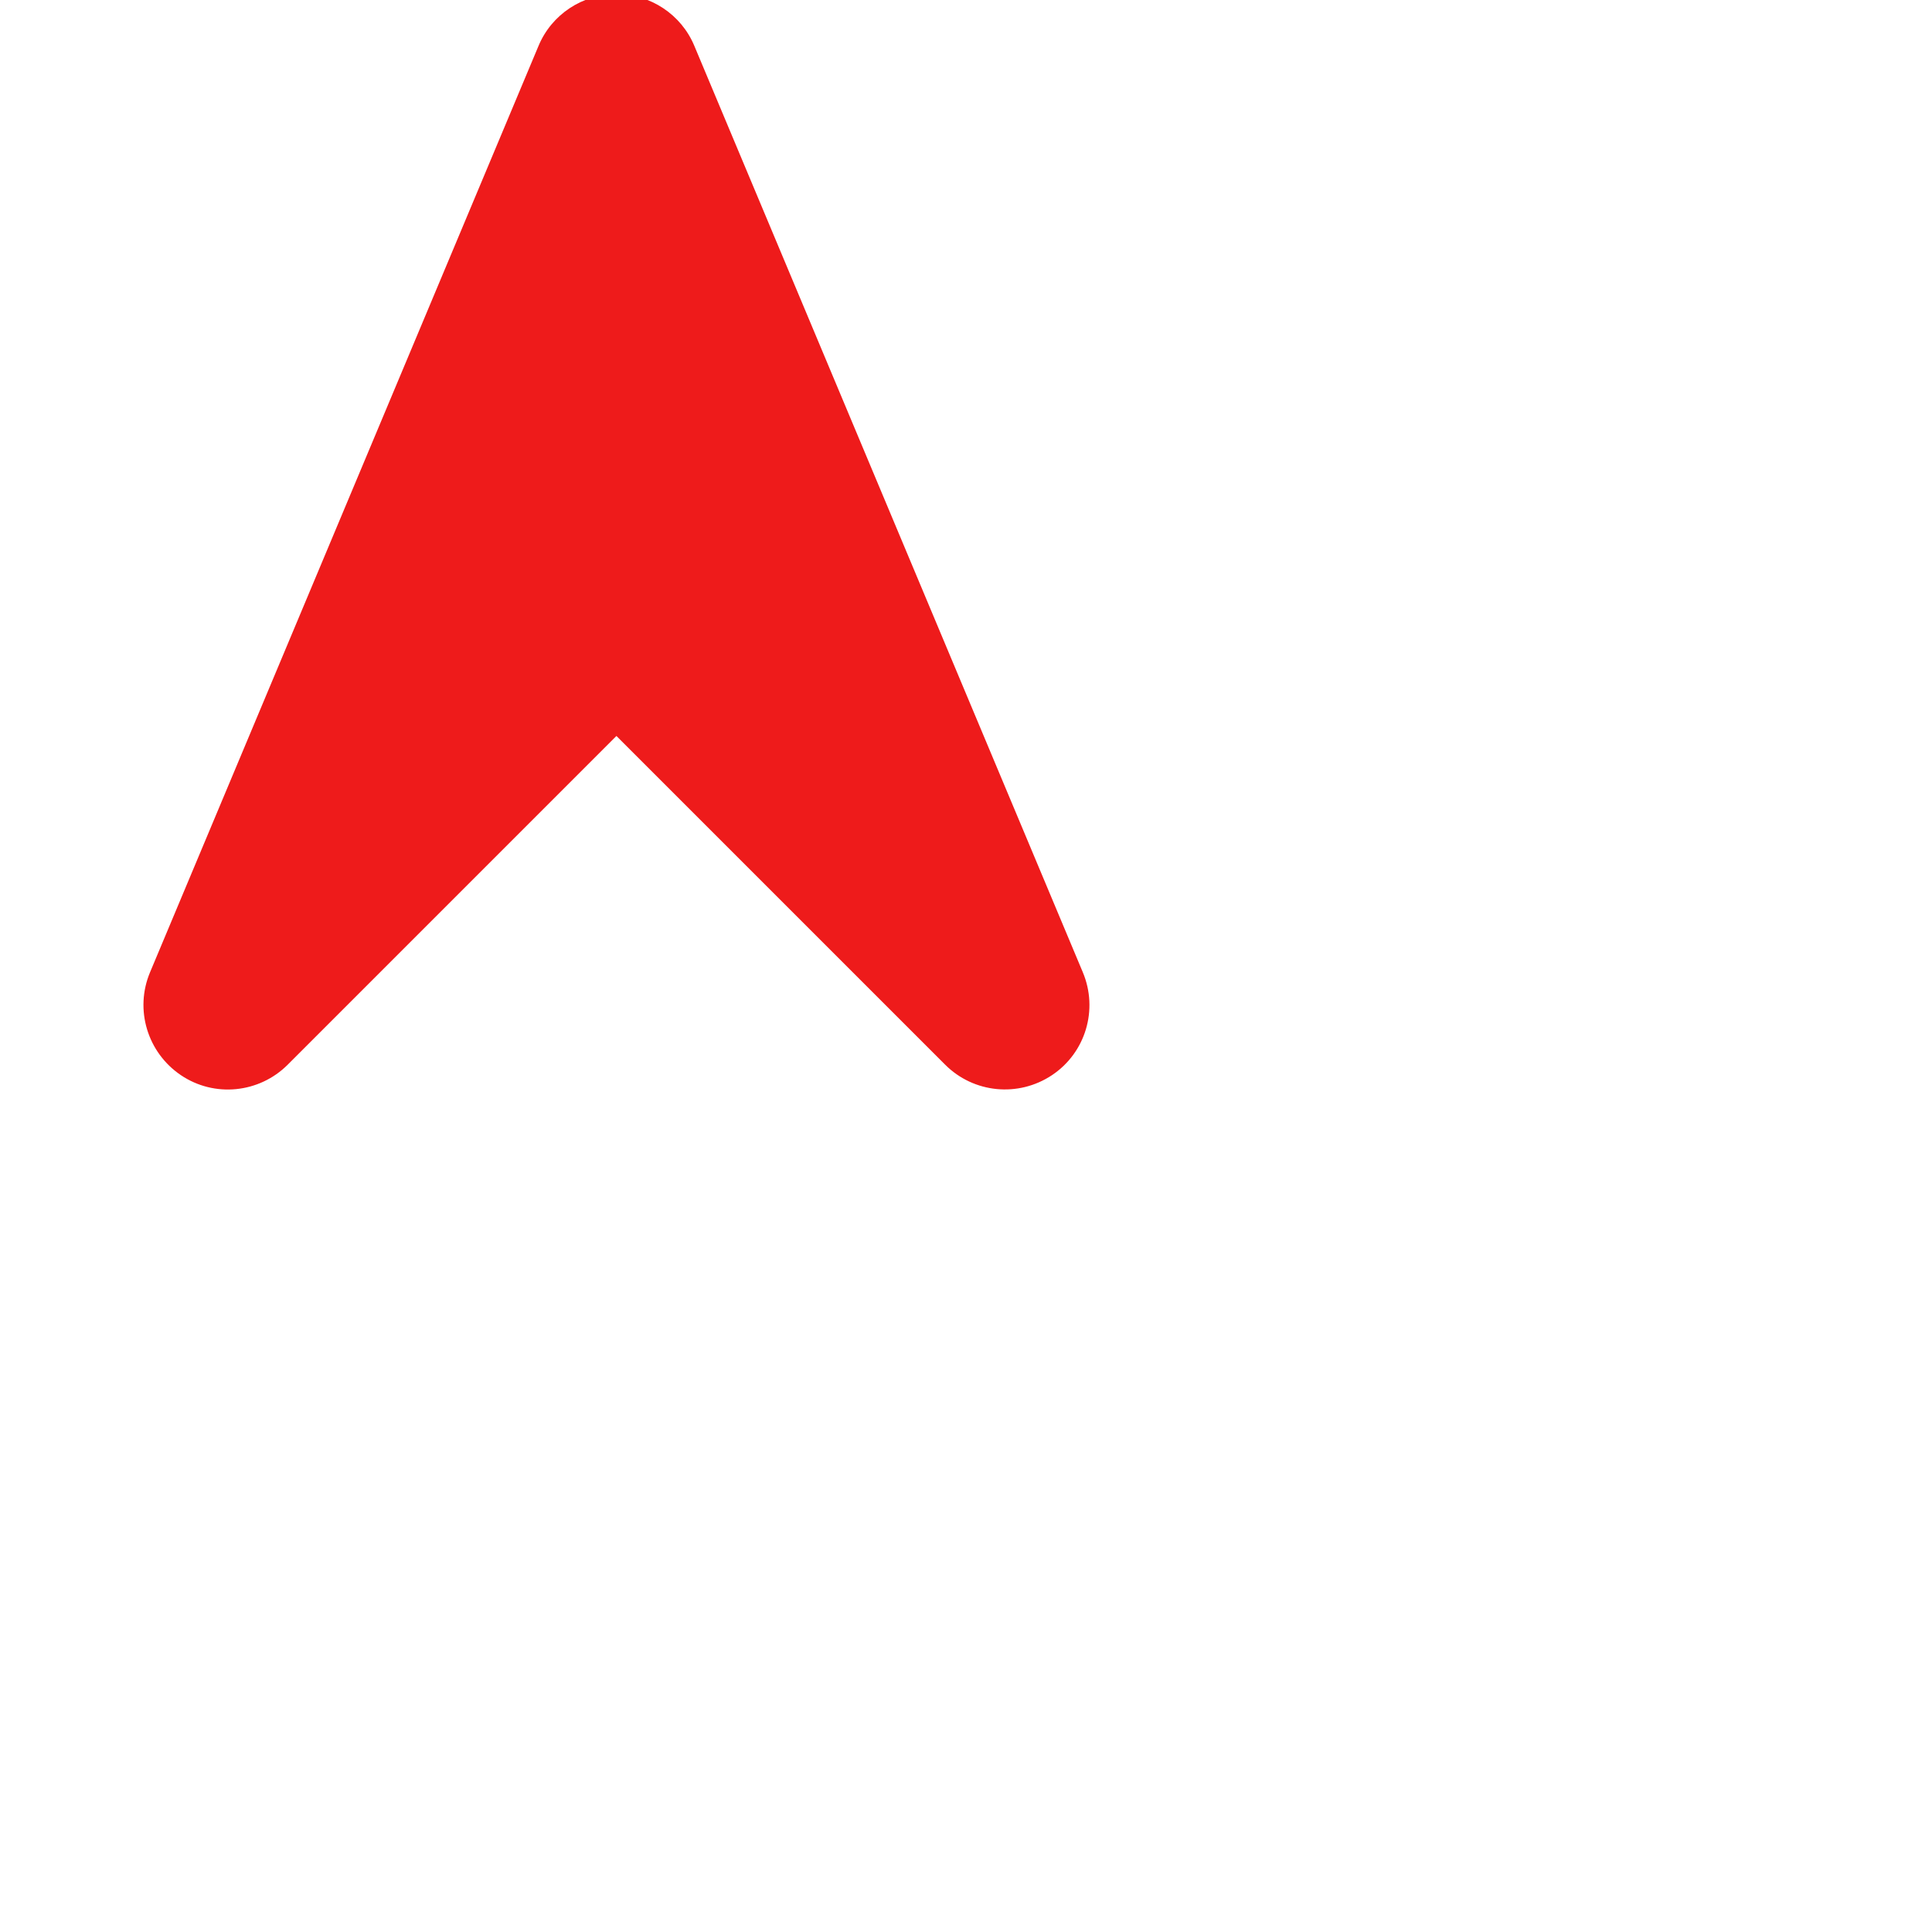
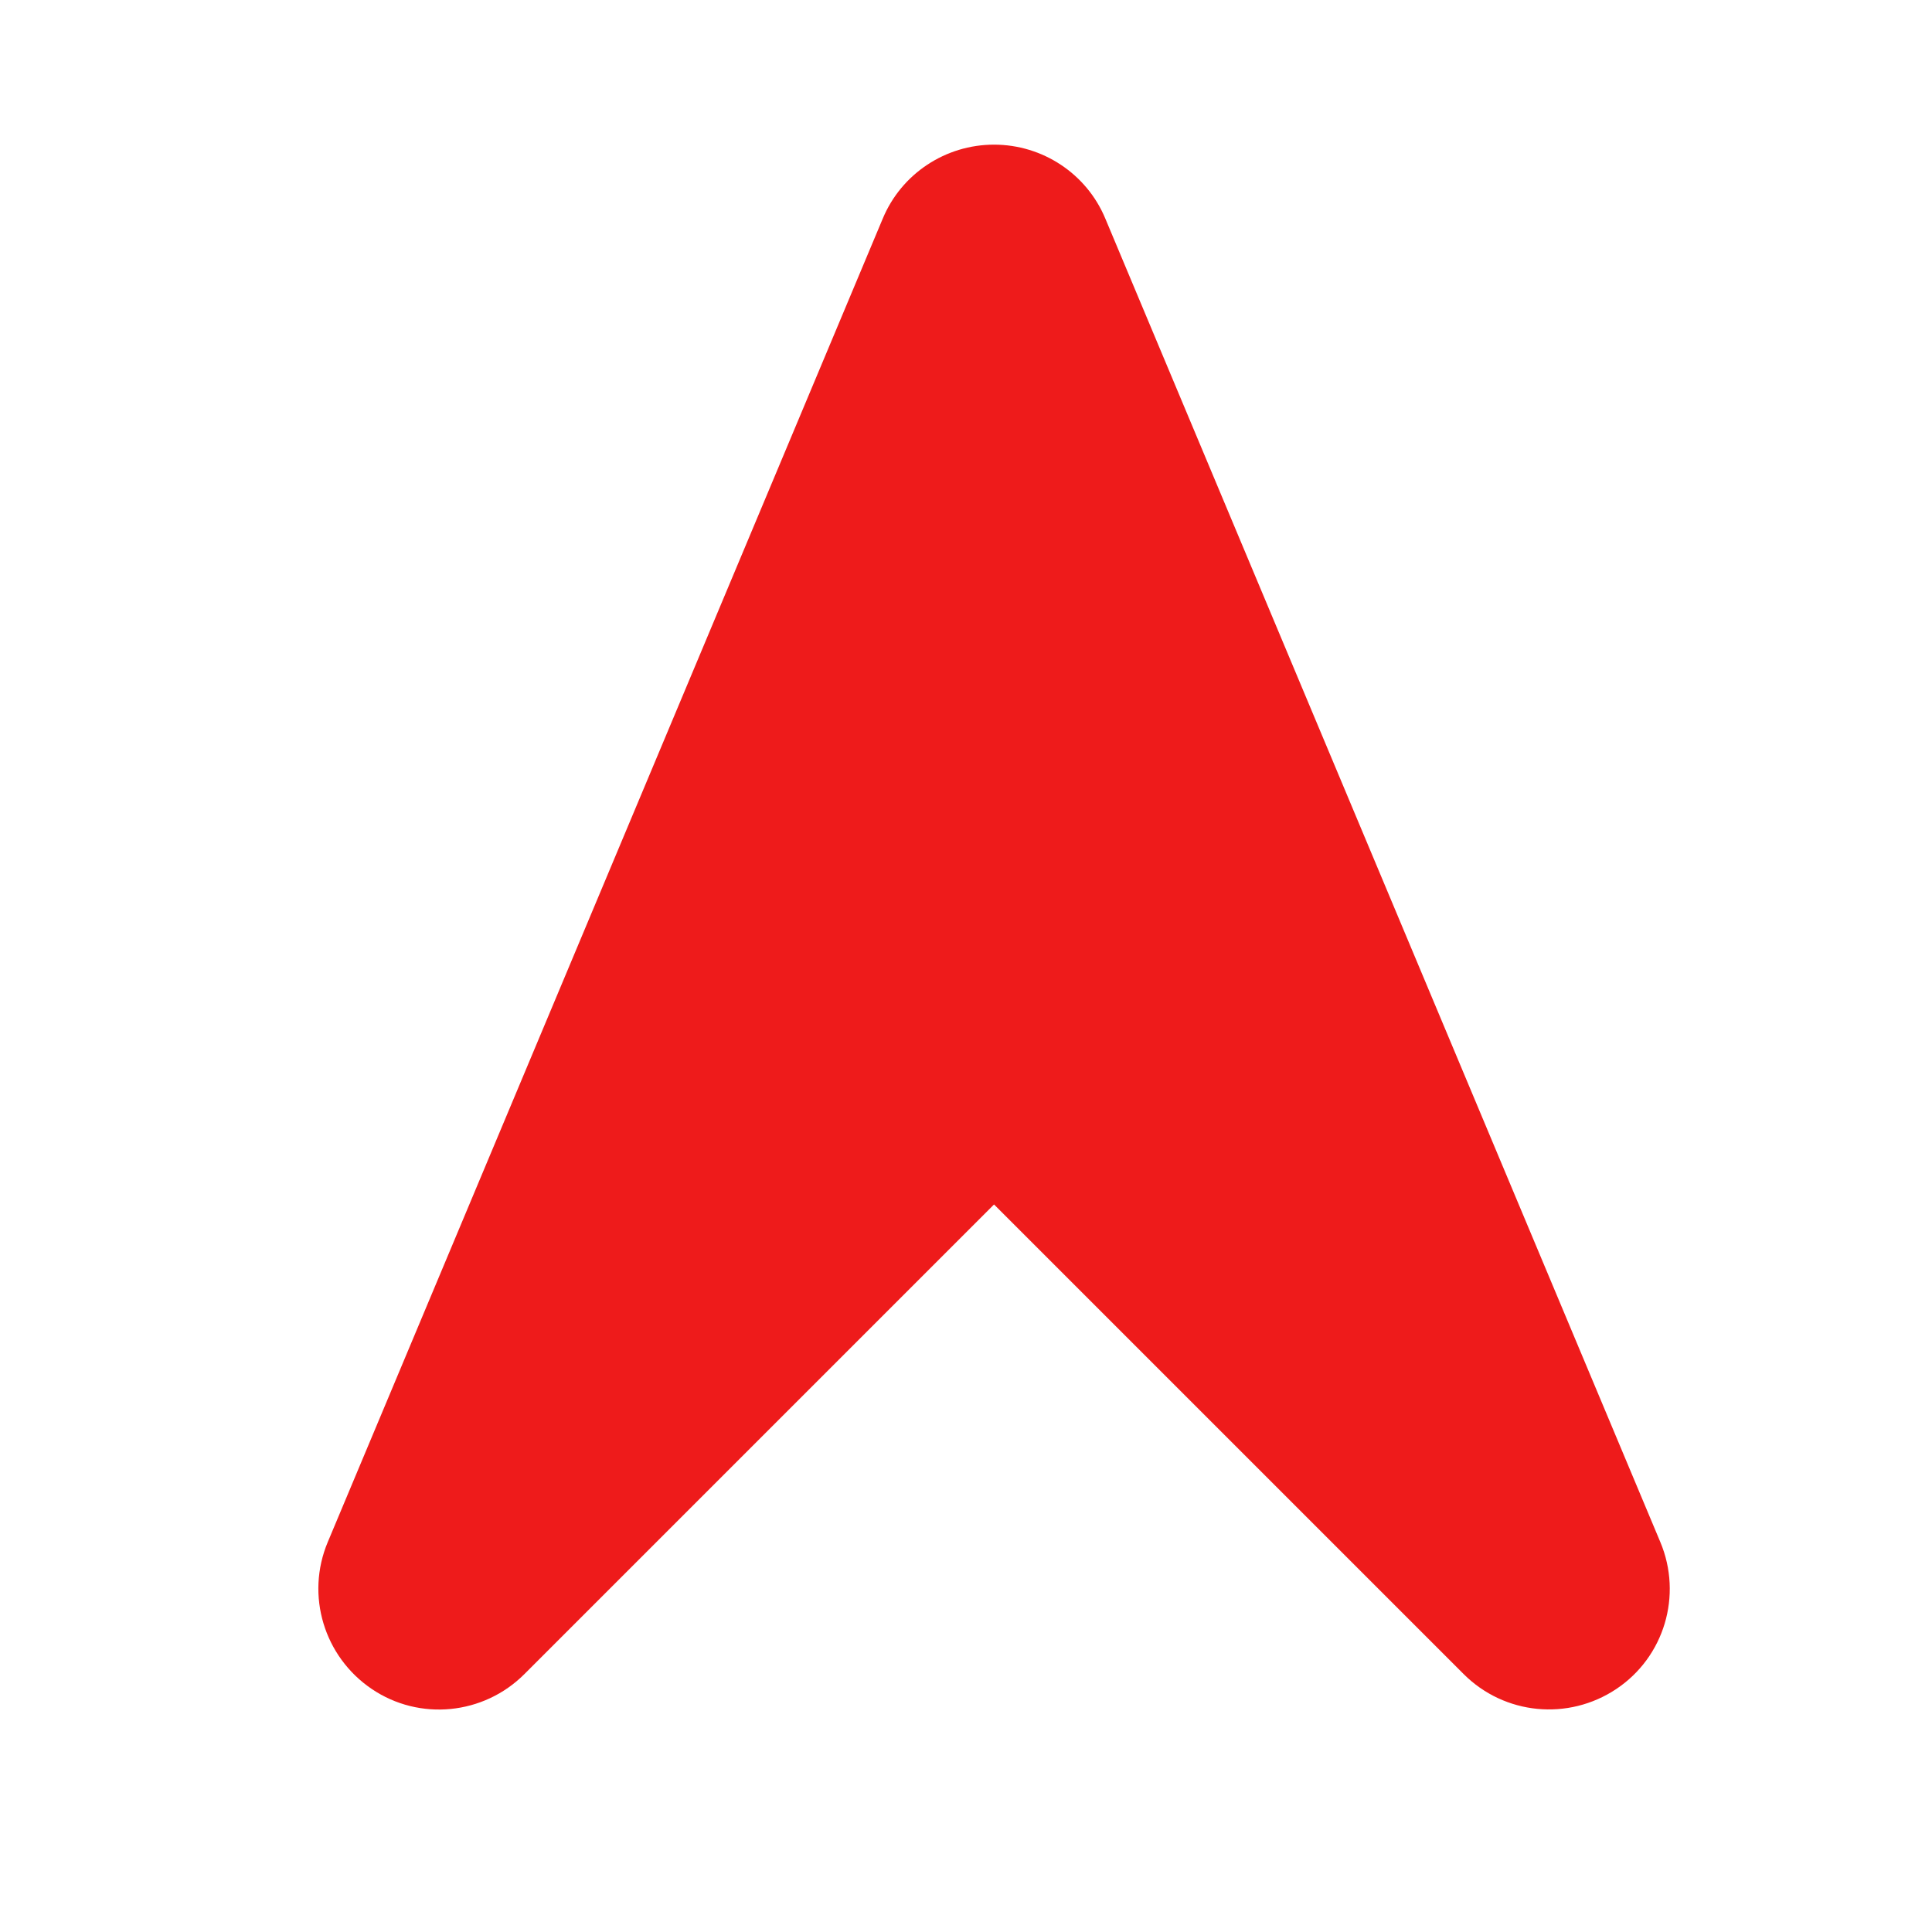
- <svg xmlns="http://www.w3.org/2000/svg" viewBox="0 0 512 512">
-   <g transform="scale(0.7) rotate(-45, 256, 256)">
-     <path fill="#ee1b1b" d="M429.6 92.1c4.9-11.9 2.1-25.6-7-34.7s-22.8-11.9-34.7-7l-352 144c-14.2 5.8-22.2 20.8-19.3 35.8s16.1 25.8 31.4 25.8H224V432c0 15.3 10.8 28.4 25.8 31.4s30-5.1 35.8-19.3l144-352z" />
+ <svg xmlns="http://www.w3.org/2000/svg" width="100px" height="100px" viewBox="0 0 512 512">
+   <g>
+     <path transform="rotate(-45, 320, 240)" fill="#ee1b1b" d="M429.6 92.1c4.9-11.9 2.1-25.6-7-34.7s-22.8-11.9-34.7-7l-352 144c-14.2 5.8-22.2 20.8-19.3 35.8s16.1 25.8 31.4 25.8H224V432c0 15.3 10.8 28.4 25.8 31.4s30-5.1 35.8-19.3l144-352z" />
  </g>
</svg>
